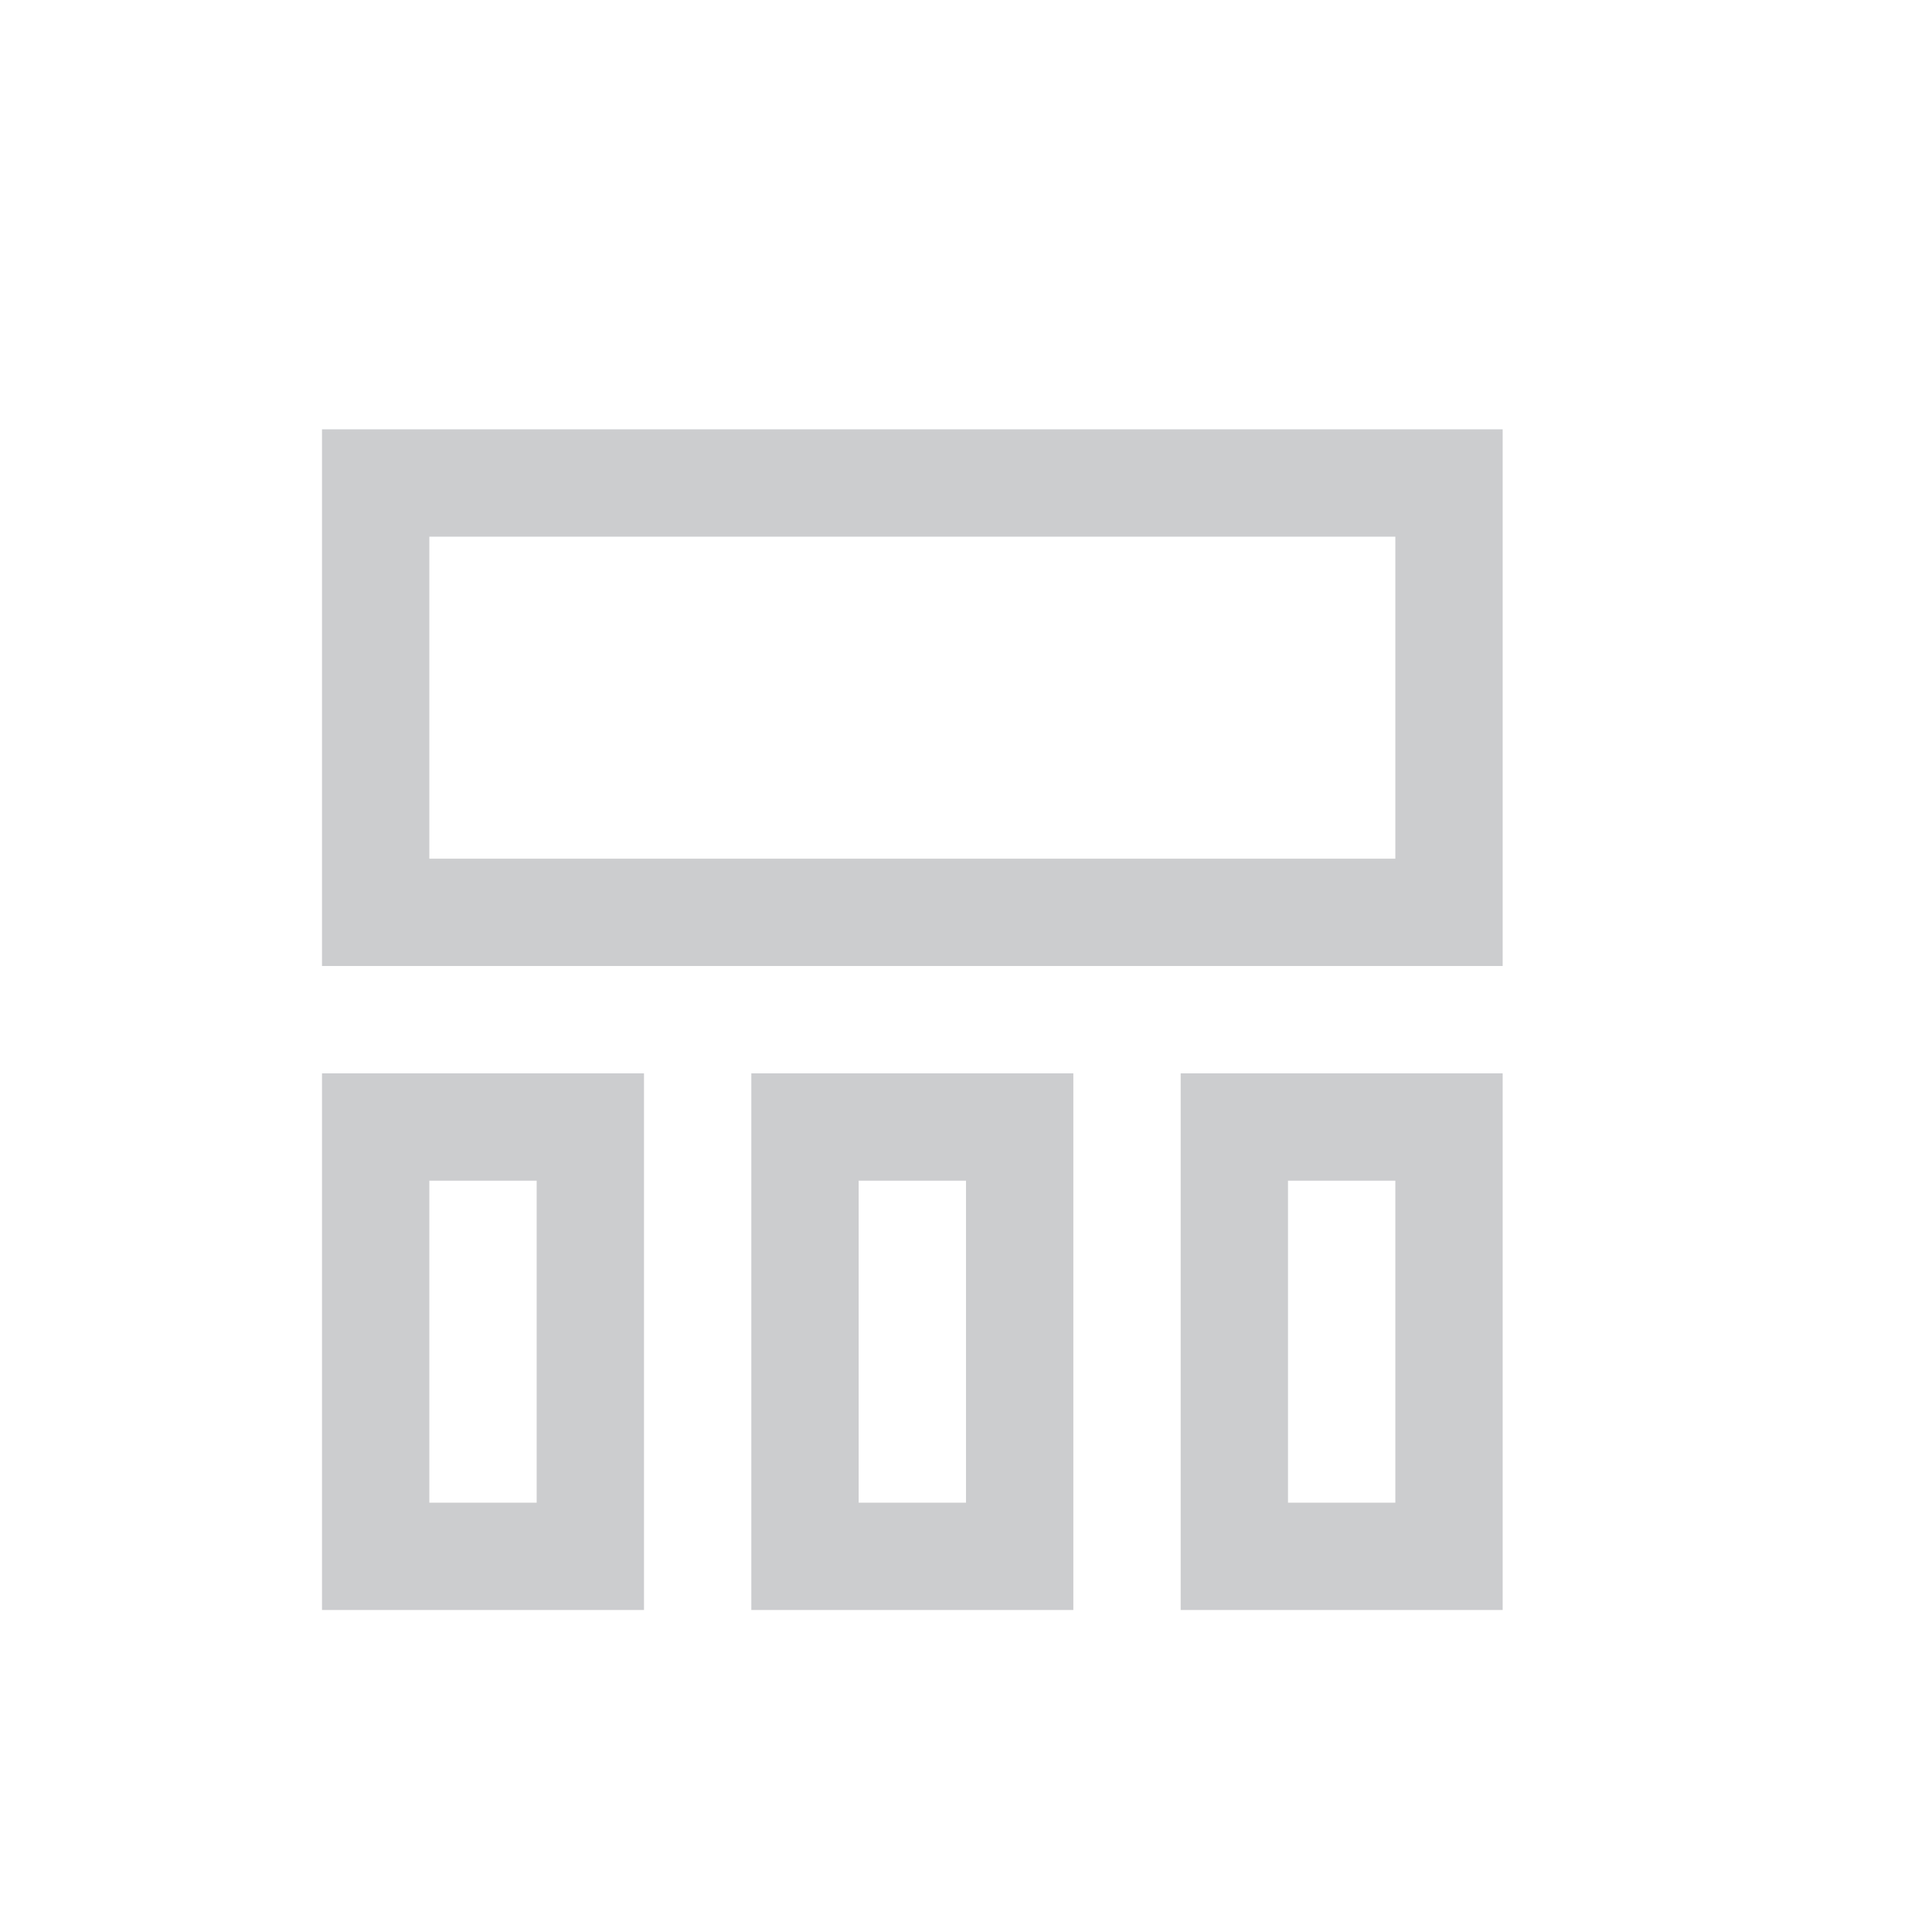
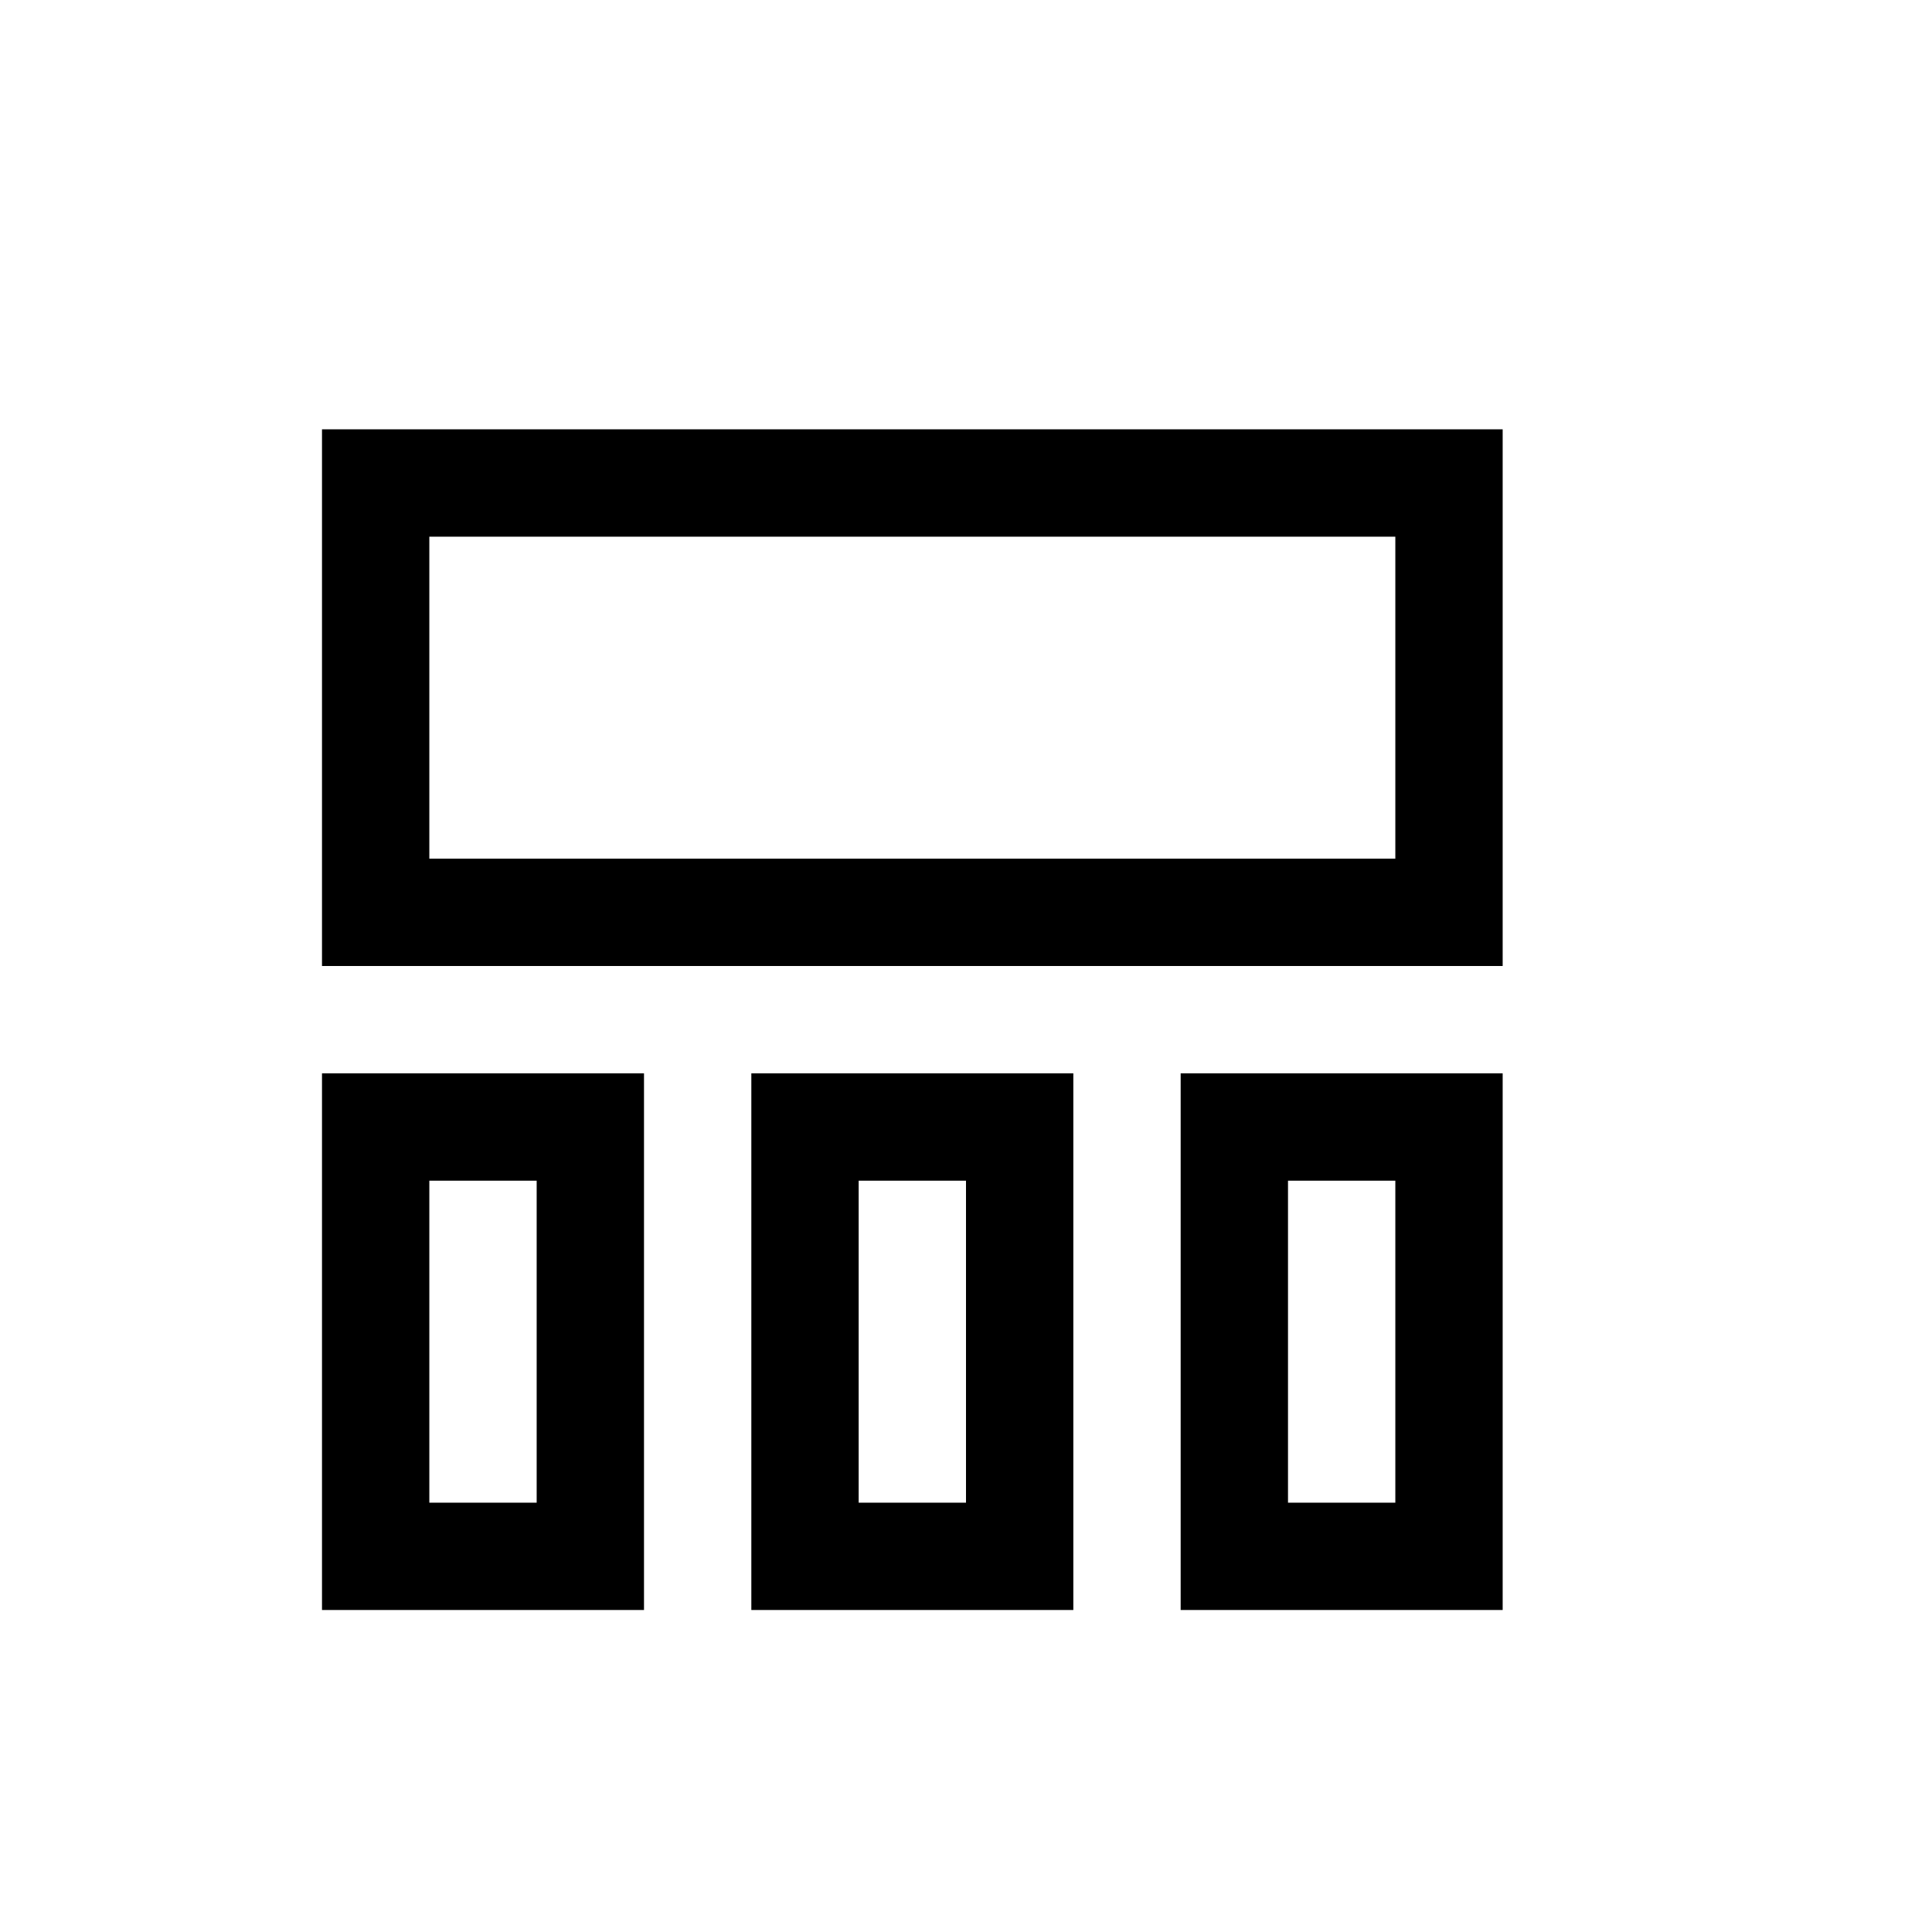
<svg xmlns="http://www.w3.org/2000/svg" width="18" height="18" version="1.1" viewBox="0 0 18 18">
-   <g transform="scale(.5)" fill="none" stroke="#cccdcf" stroke-linecap="round" stroke-width="2">
+   <g transform="scale(.5)" fill="none" stroke="currentColor" stroke-linecap="round" stroke-width="2">
    <rect x="7" y="9" width="20" height="8" />
    <rect x="7" y="21" width="4" height="8" />
    <rect x="15" y="21" width="4" height="8" />
    <rect x="23" y="21" width="4" height="8" />
  </g>
</svg>
